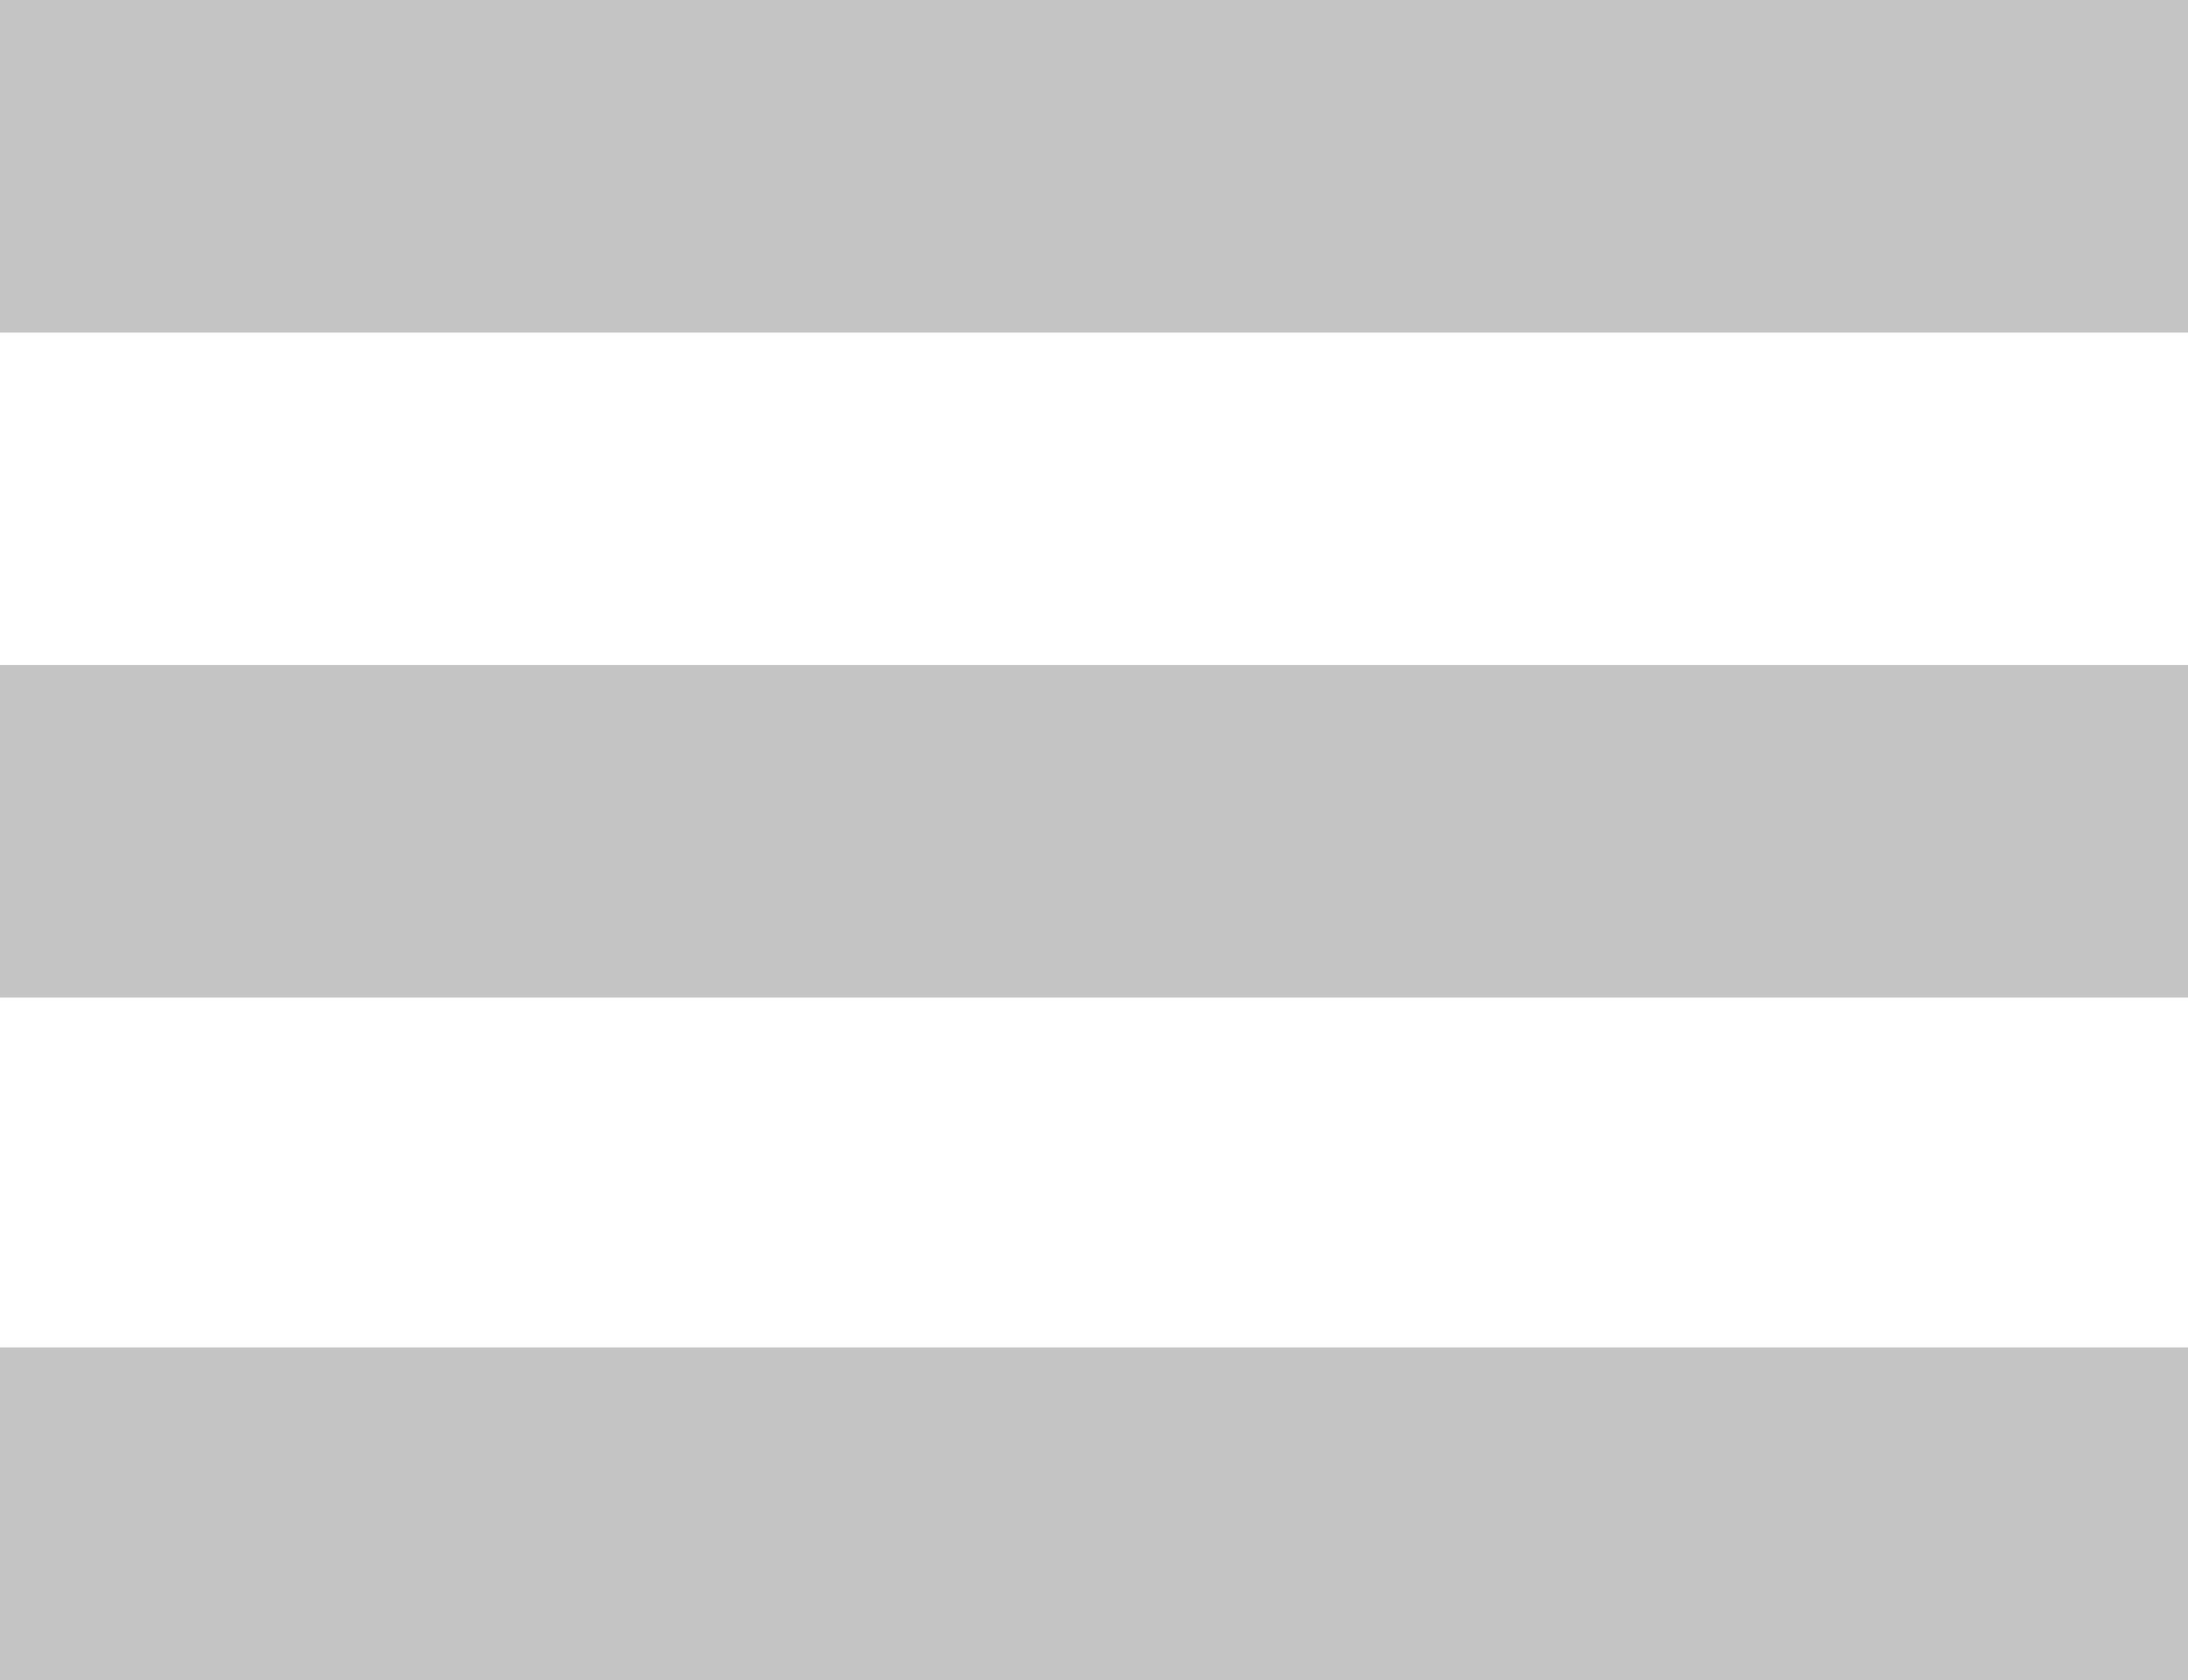
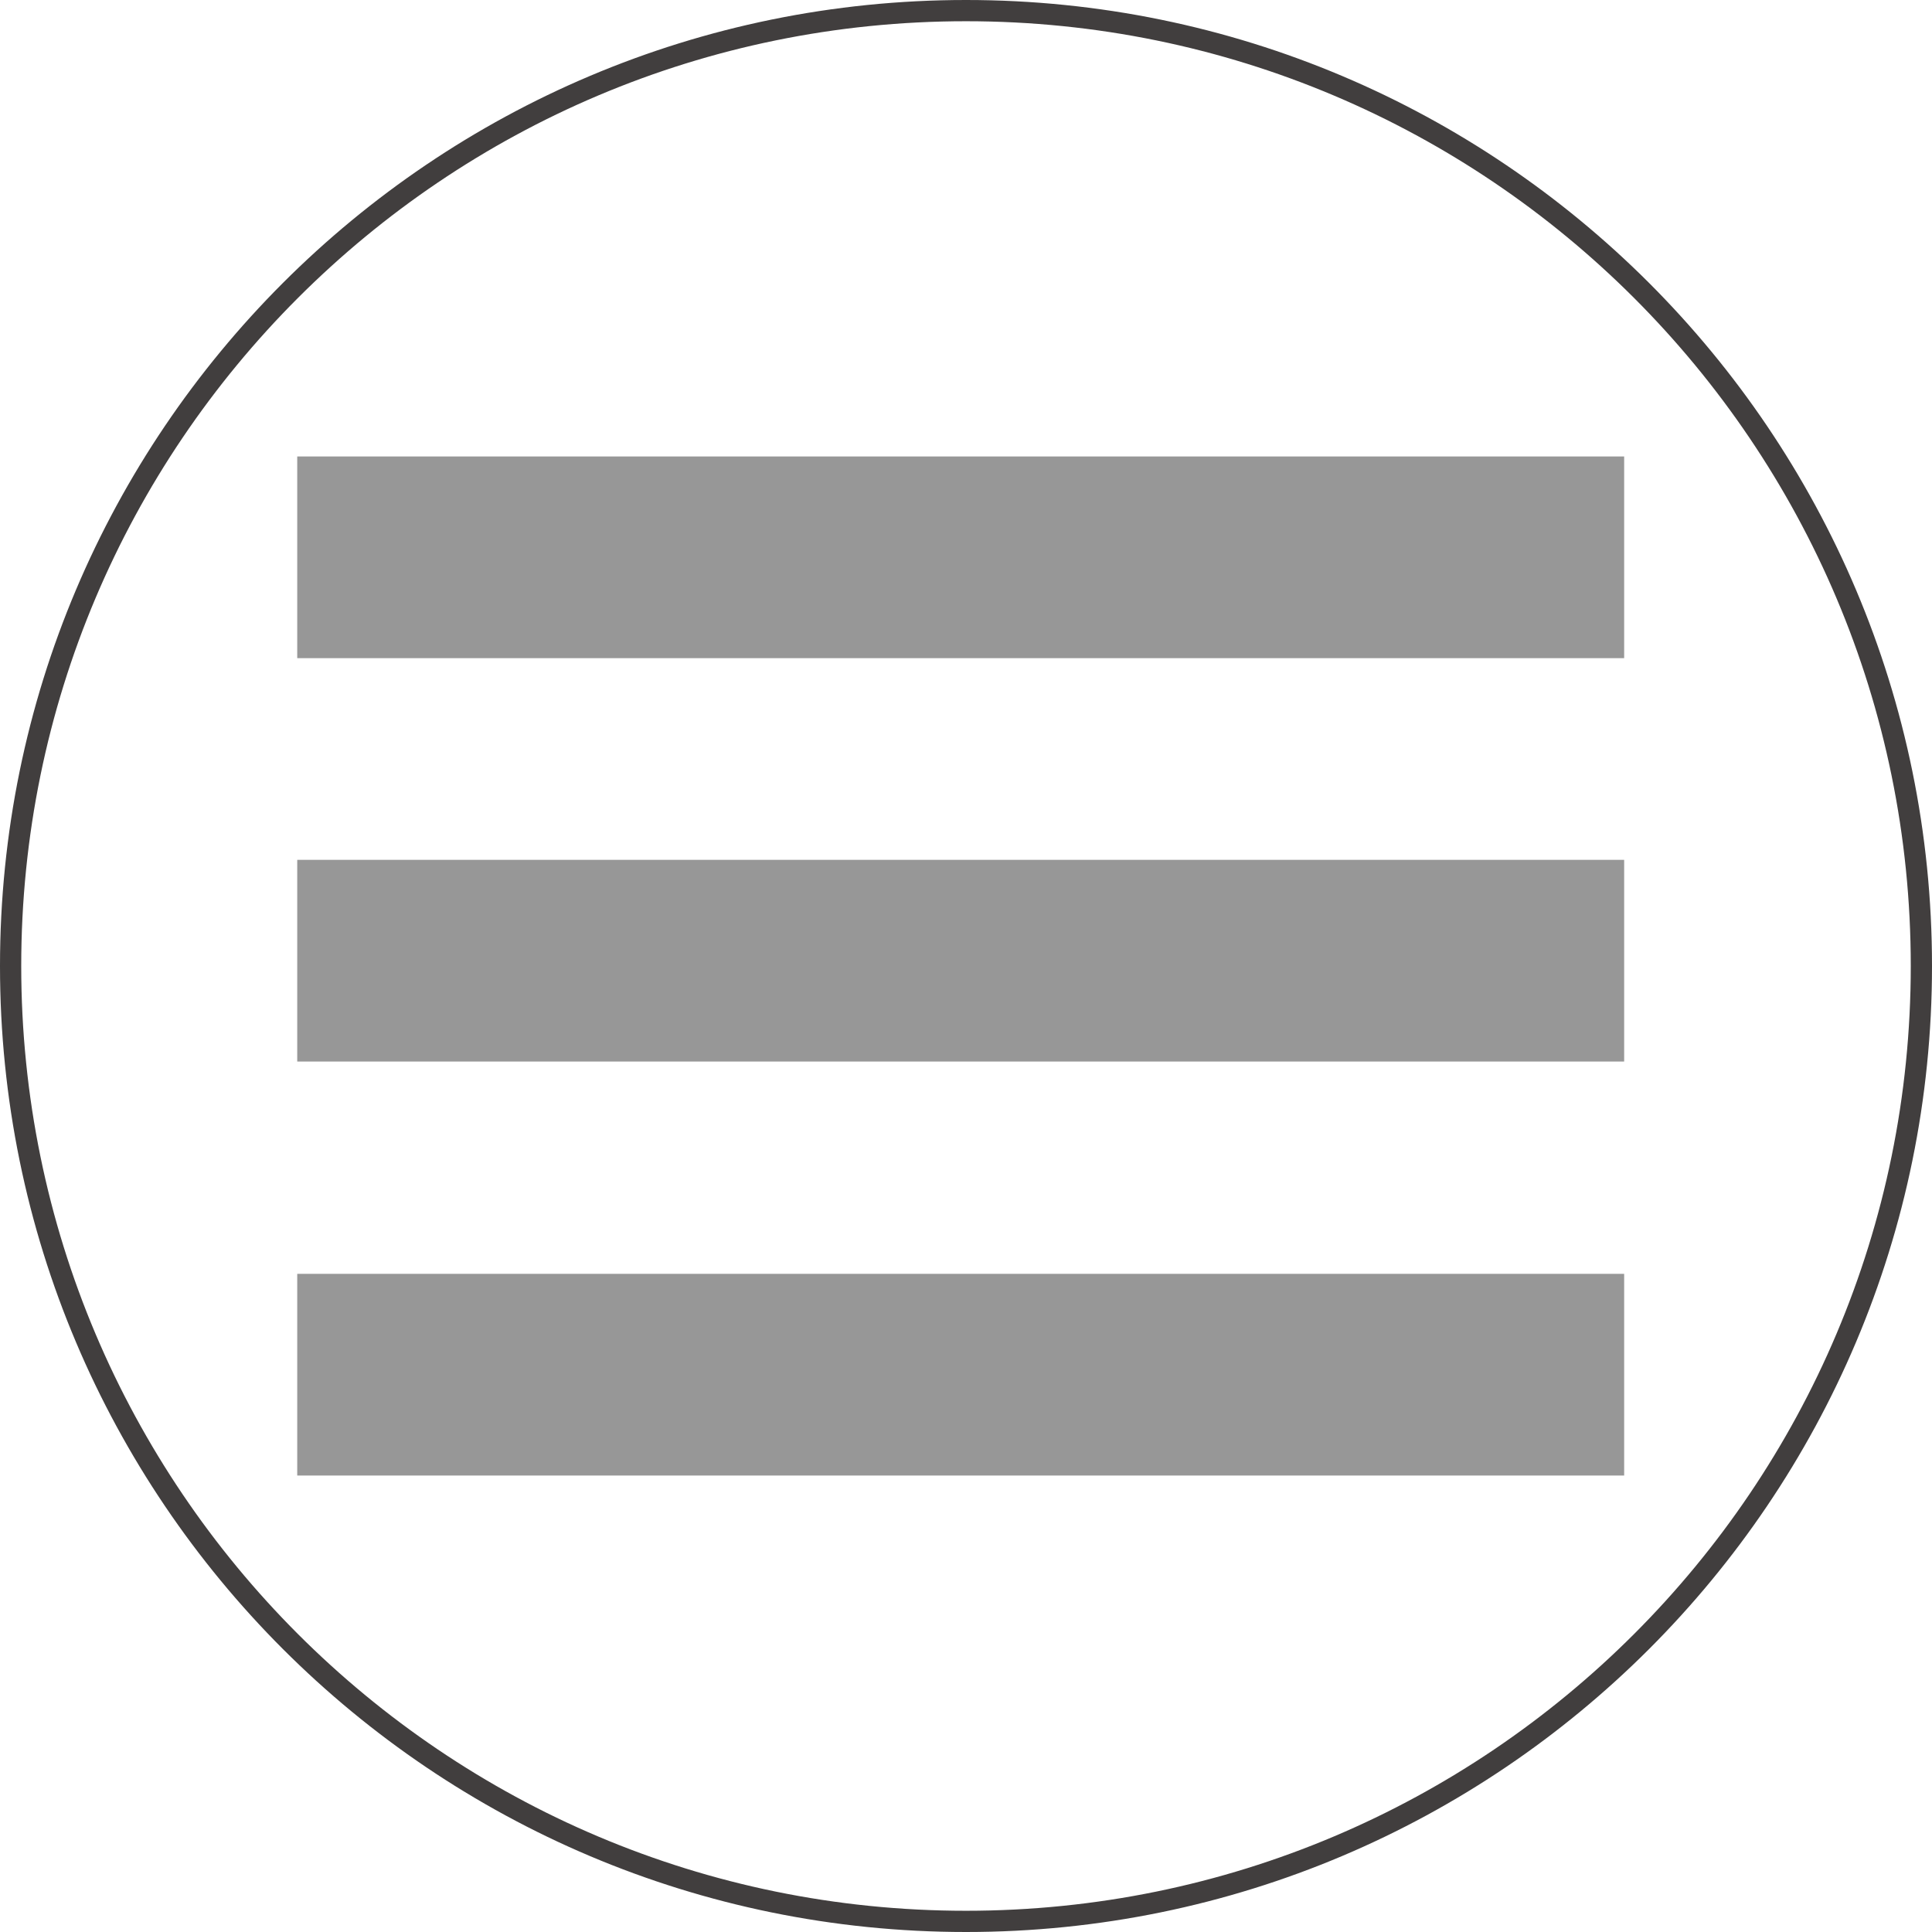
- <svg xmlns="http://www.w3.org/2000/svg" width="125" height="96" viewBox="0 0 125 96" fill="none">
-   <rect width="125" height="19" fill="#C4C4C4" />
-   <rect y="38" width="125" height="19" fill="#C4C4C4" />
-   <rect y="77" width="125" height="19" fill="#C4C4C4" />
+ <svg xmlns="http://www.w3.org/2000/svg" width="182" height="182" viewBox="0 0 182 182" fill="none">
+   <path d="M153 43H28V62H153V43Z" fill="#979797" />
+   <path d="M153 81H28V100H153V81Z" fill="#979797" />
+   <path d="M153 120H28V139H153V120Z" fill="#979797" />
+   <circle cx="91" cy="91" r="90" stroke="#413E3E" stroke-width="2" />
</svg>
